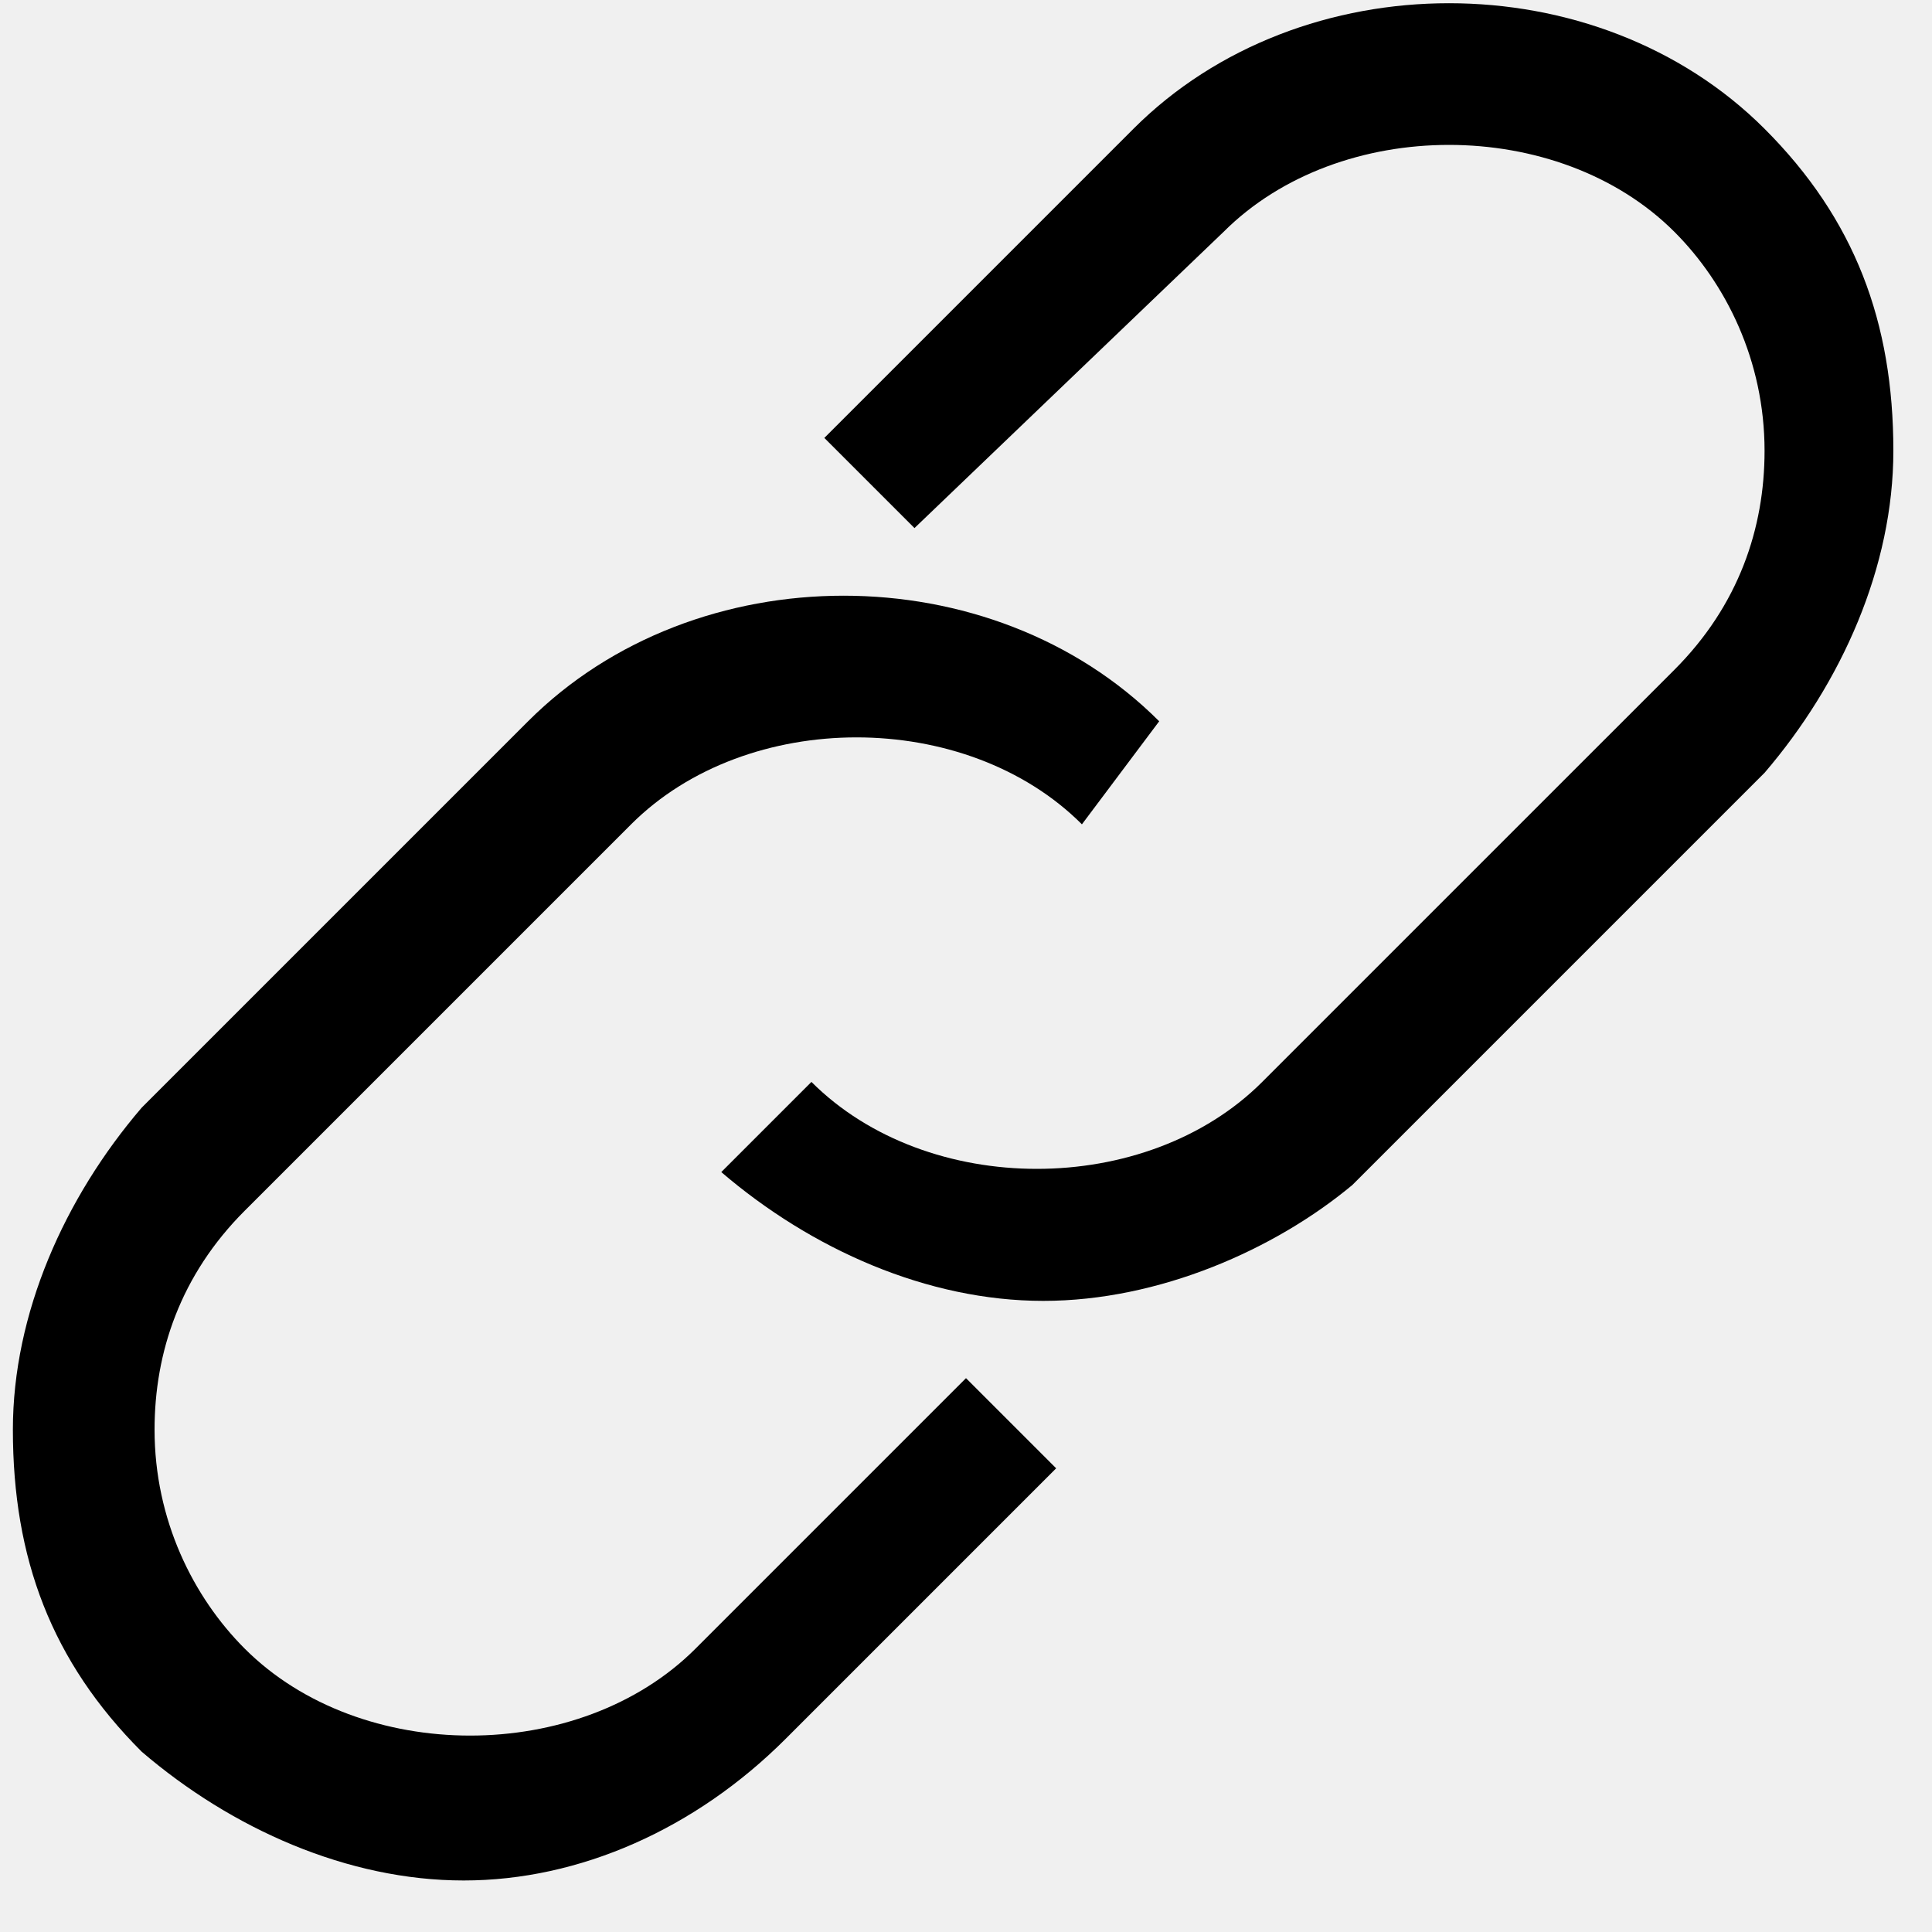
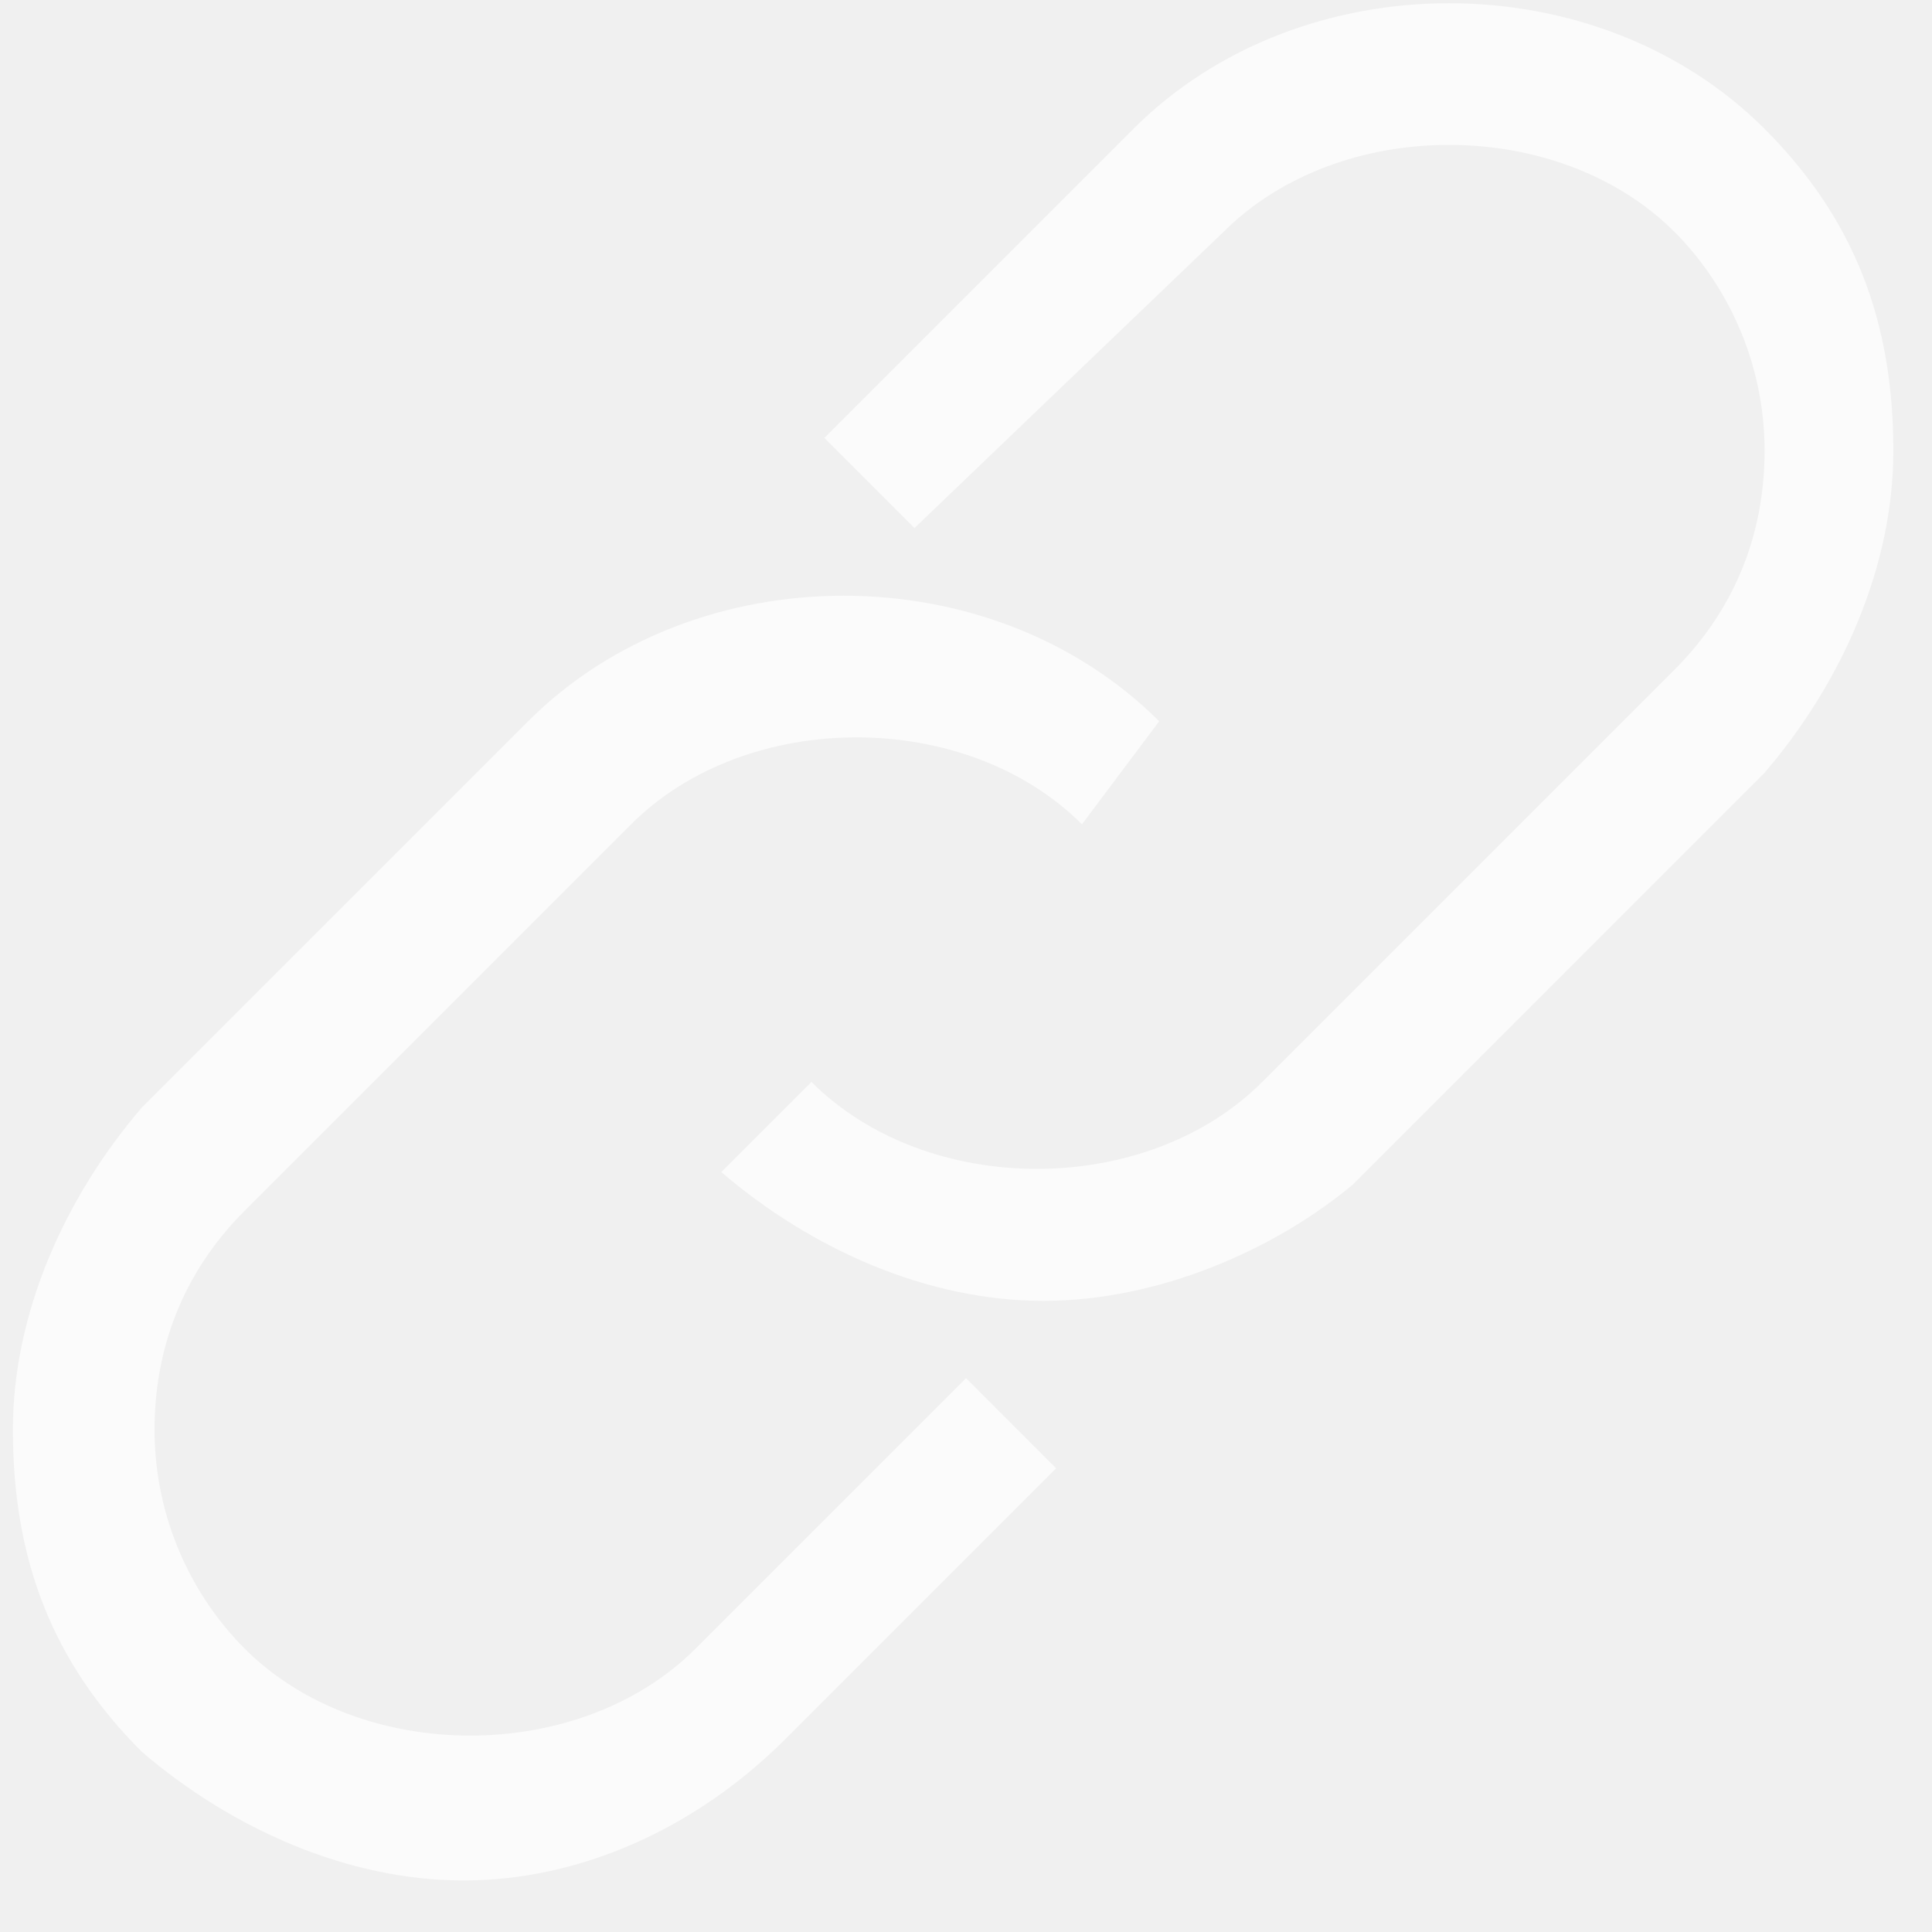
- <svg xmlns="http://www.w3.org/2000/svg" version="1.1" id="Layer_1" x="0px" y="0px" viewBox="0 0 15 15" xml:space="preserve">
+ <svg xmlns="http://www.w3.org/2000/svg" xml:space="preserve" viewBox="0 0 15 15" y="0px" x="0px" id="Layer_1" version="1.1">
  <defs id="defs11" />
-   <path class="st0" d="M8.1,10.1c-0.9,0-1.8-0.4-2.5-1l0.7-0.7c0.9,0.9,2.6,0.9,3.5,0L13,5.2c0.5-0.5,0.7-1.1,0.7-1.7  c0-0.7-0.3-1.3-0.7-1.7c-0.9-0.9-2.6-0.9-3.5,0L7.1,4.1L6.4,3.4L8.8,1c1.3-1.3,3.6-1.3,4.9,0c0.7,0.7,1,1.5,1,2.5  c0,0.9-0.4,1.8-1,2.5l-3.2,3.2C9.9,9.7,9,10.1,8.1,10.1z" id="path5" />
-   <path class="st0" d="M3.6,14.6c-0.9,0-1.8-0.4-2.5-1c-0.7-0.7-1-1.5-1-2.5c0-0.9,0.4-1.8,1-2.5l3-3c1.3-1.3,3.6-1.3,4.9,0L8.4,6.4  c-0.9-0.9-2.6-0.9-3.5,0l-3,3c-0.5,0.5-0.7,1.1-0.7,1.7c0,0.7,0.3,1.3,0.7,1.7c0.9,0.9,2.6,0.9,3.5,0l2.1-2.1l0.7,0.7l-2.1,2.1  C5.4,14.2,4.5,14.6,3.6,14.6z" id="path7" />
+   <path style="fill:#ffffff;fill-opacity:1;opacity:0.7" id="path5" d="M 8.1,10.1 C 7.2,10.1 6.3,9.7 5.6,9.1 L 6.3,8.4 c 0.9,0.9 2.6,0.9 3.5,0 L 13,5.2 C 13.5,4.7 13.7,4.1 13.7,3.5 13.7,2.8 13.4,2.2 13,1.8 12.1,0.9 10.4,0.9 9.5,1.8 L 7.1,4.1 6.4,3.4 8.8,1 c 1.3,-1.3 3.6,-1.3 4.9,0 0.7,0.7 1,1.5 1,2.5 0,0.9 -0.4,1.8 -1,2.5 L 10.5,9.2 C 9.9,9.7 9,10.1 8.1,10.1 Z" />
+   <path style="fill:#ffffff;fill-opacity:1;opacity:0.7" id="path7" d="m 3.6,14.6 c -0.9,0 -1.8,-0.4 -2.5,-1 -0.7,-0.7 -1,-1.5 -1,-2.5 0,-0.9 0.4,-1.8 1,-2.5 l 3,-3 C 5.4,4.3 7.7,4.3 9,5.6 L 8.4,6.4 C 7.5,5.5 5.8,5.5 4.9,6.4 l -3,3 c -0.5,0.5 -0.7,1.1 -0.7,1.7 0,0.7 0.3,1.3 0.7,1.7 0.9,0.9 2.6,0.9 3.5,0 l 2.1,-2.1 0.7,0.7 -2.1,2.1 c -0.7,0.7 -1.6,1.1 -2.5,1.1 z" />
</svg>
